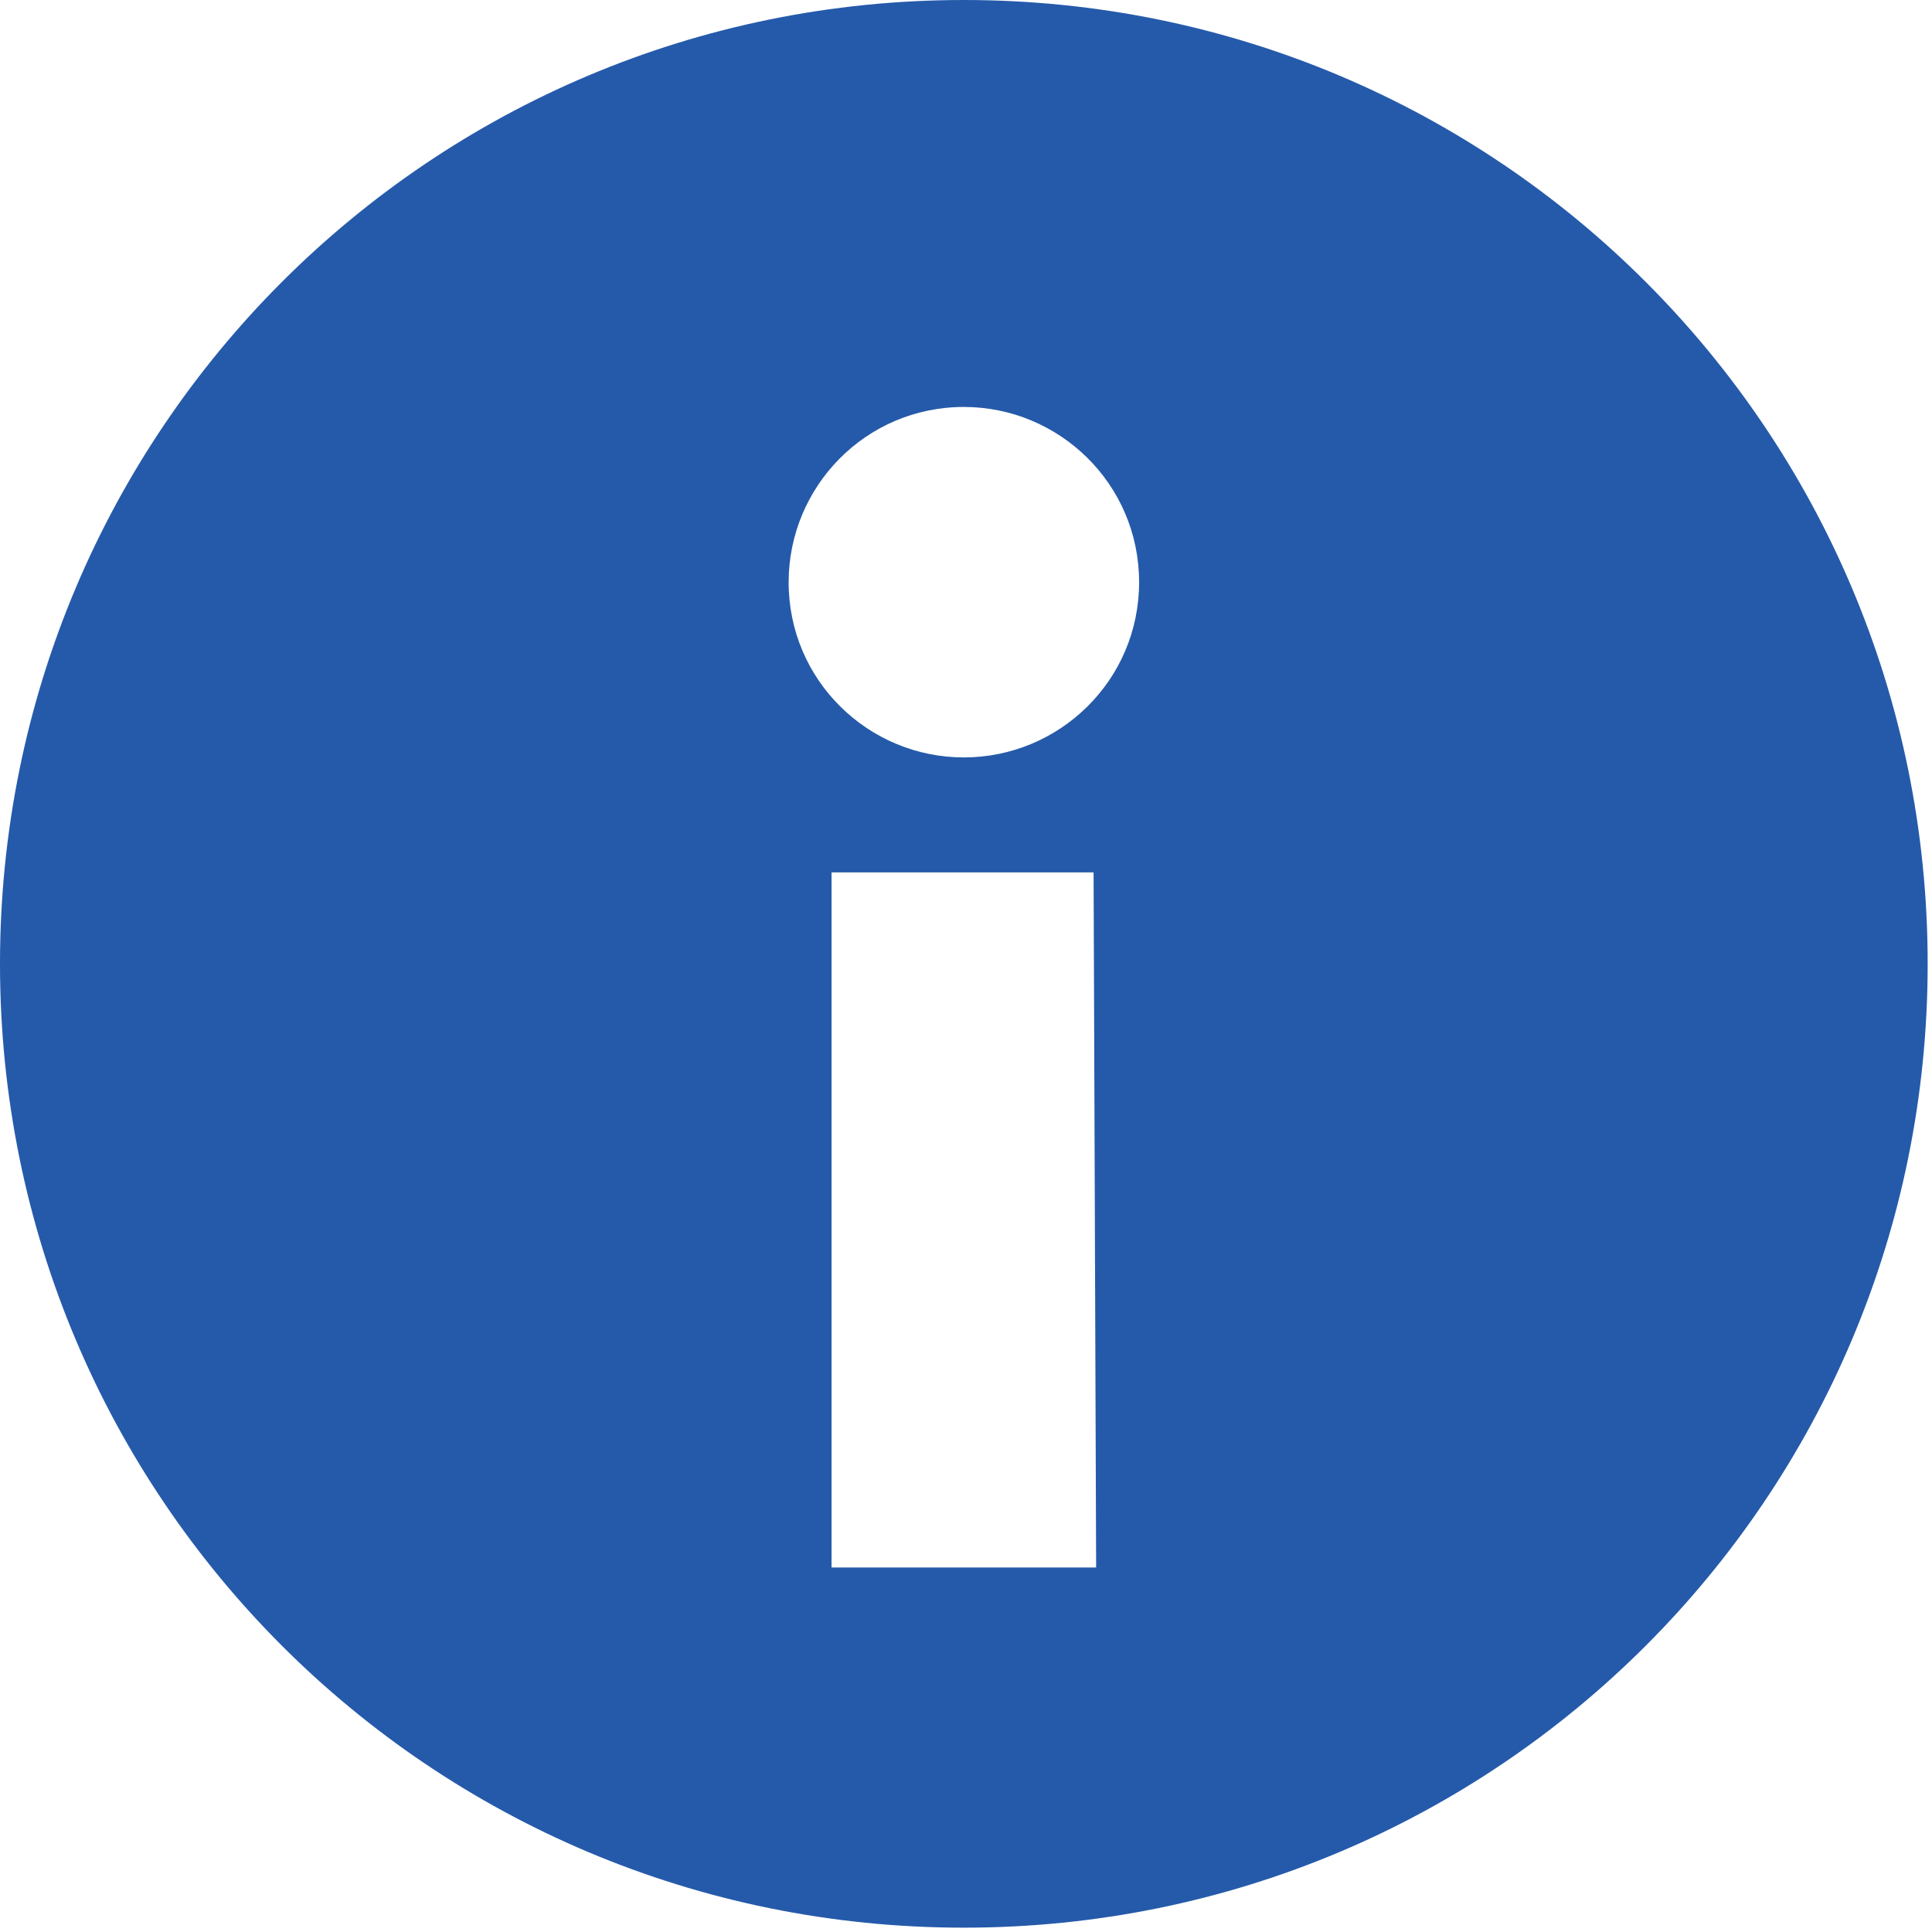
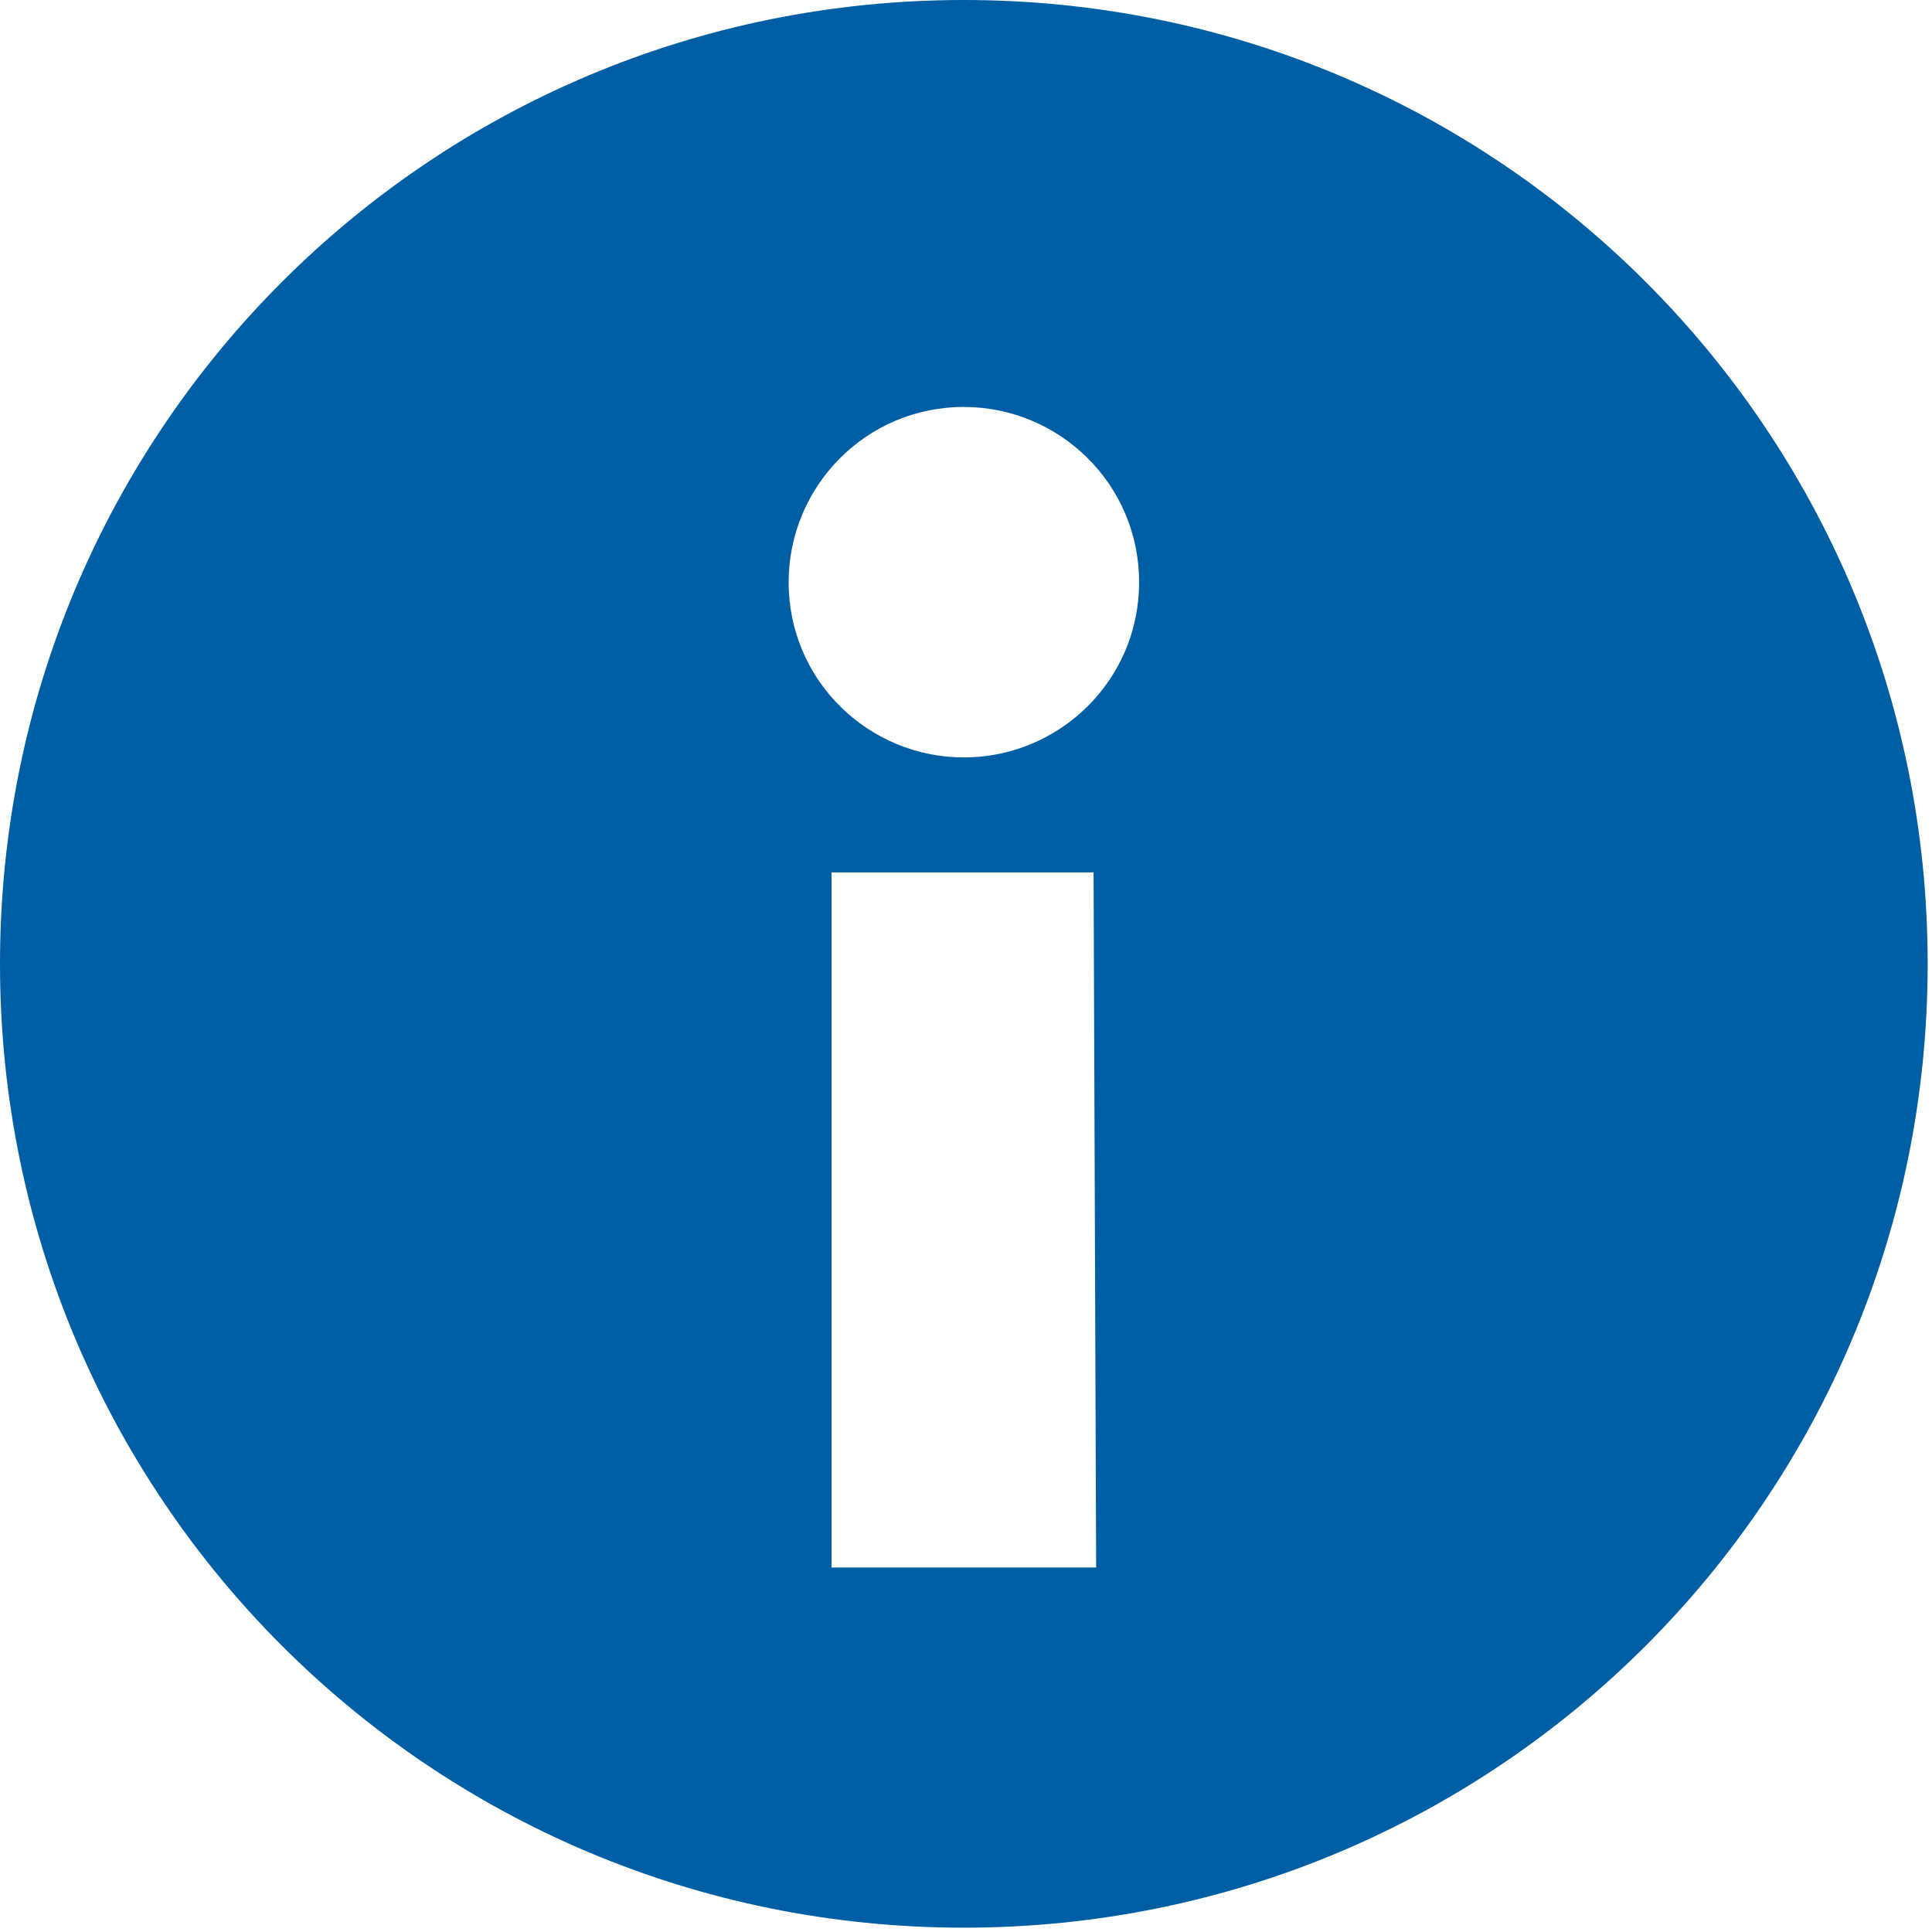
<svg xmlns="http://www.w3.org/2000/svg" width="25px" height="25px" viewBox="0 0 25 25" version="1.1">
  <defs />
  <g id="Page-1" stroke="none" stroke-width="1" fill="none" fill-rule="evenodd">
-     <g id="Artboard-2" transform="translate(-351, -117)" fill="#255AAA">
+     <g id="Artboard-2" transform="translate(-351, -117)" fill="#005ea5">
      <path d="M363.472,117 C356.571,117 351,122.571 351,129.472 C351,136.373 356.571,141.944 363.472,141.944 C370.373,141.944 375.944,136.373 375.944,129.472 C375.944,122.571 370.373,117 363.472,117 L363.472,117 Z M365.184,137.283 L361.76,137.283 L361.76,128.289 L365.151,128.289 L365.184,137.283 L365.184,137.283 Z M363.472,126.801 C362.239,126.801 361.205,125.807 361.205,124.534 C361.205,123.301 362.199,122.266 363.472,122.266 C364.705,122.266 365.74,123.261 365.74,124.534 C365.74,125.807 364.705,126.801 363.472,126.801 L363.472,126.801 Z" id="selfserve-important" />
    </g>
  </g>
</svg>
